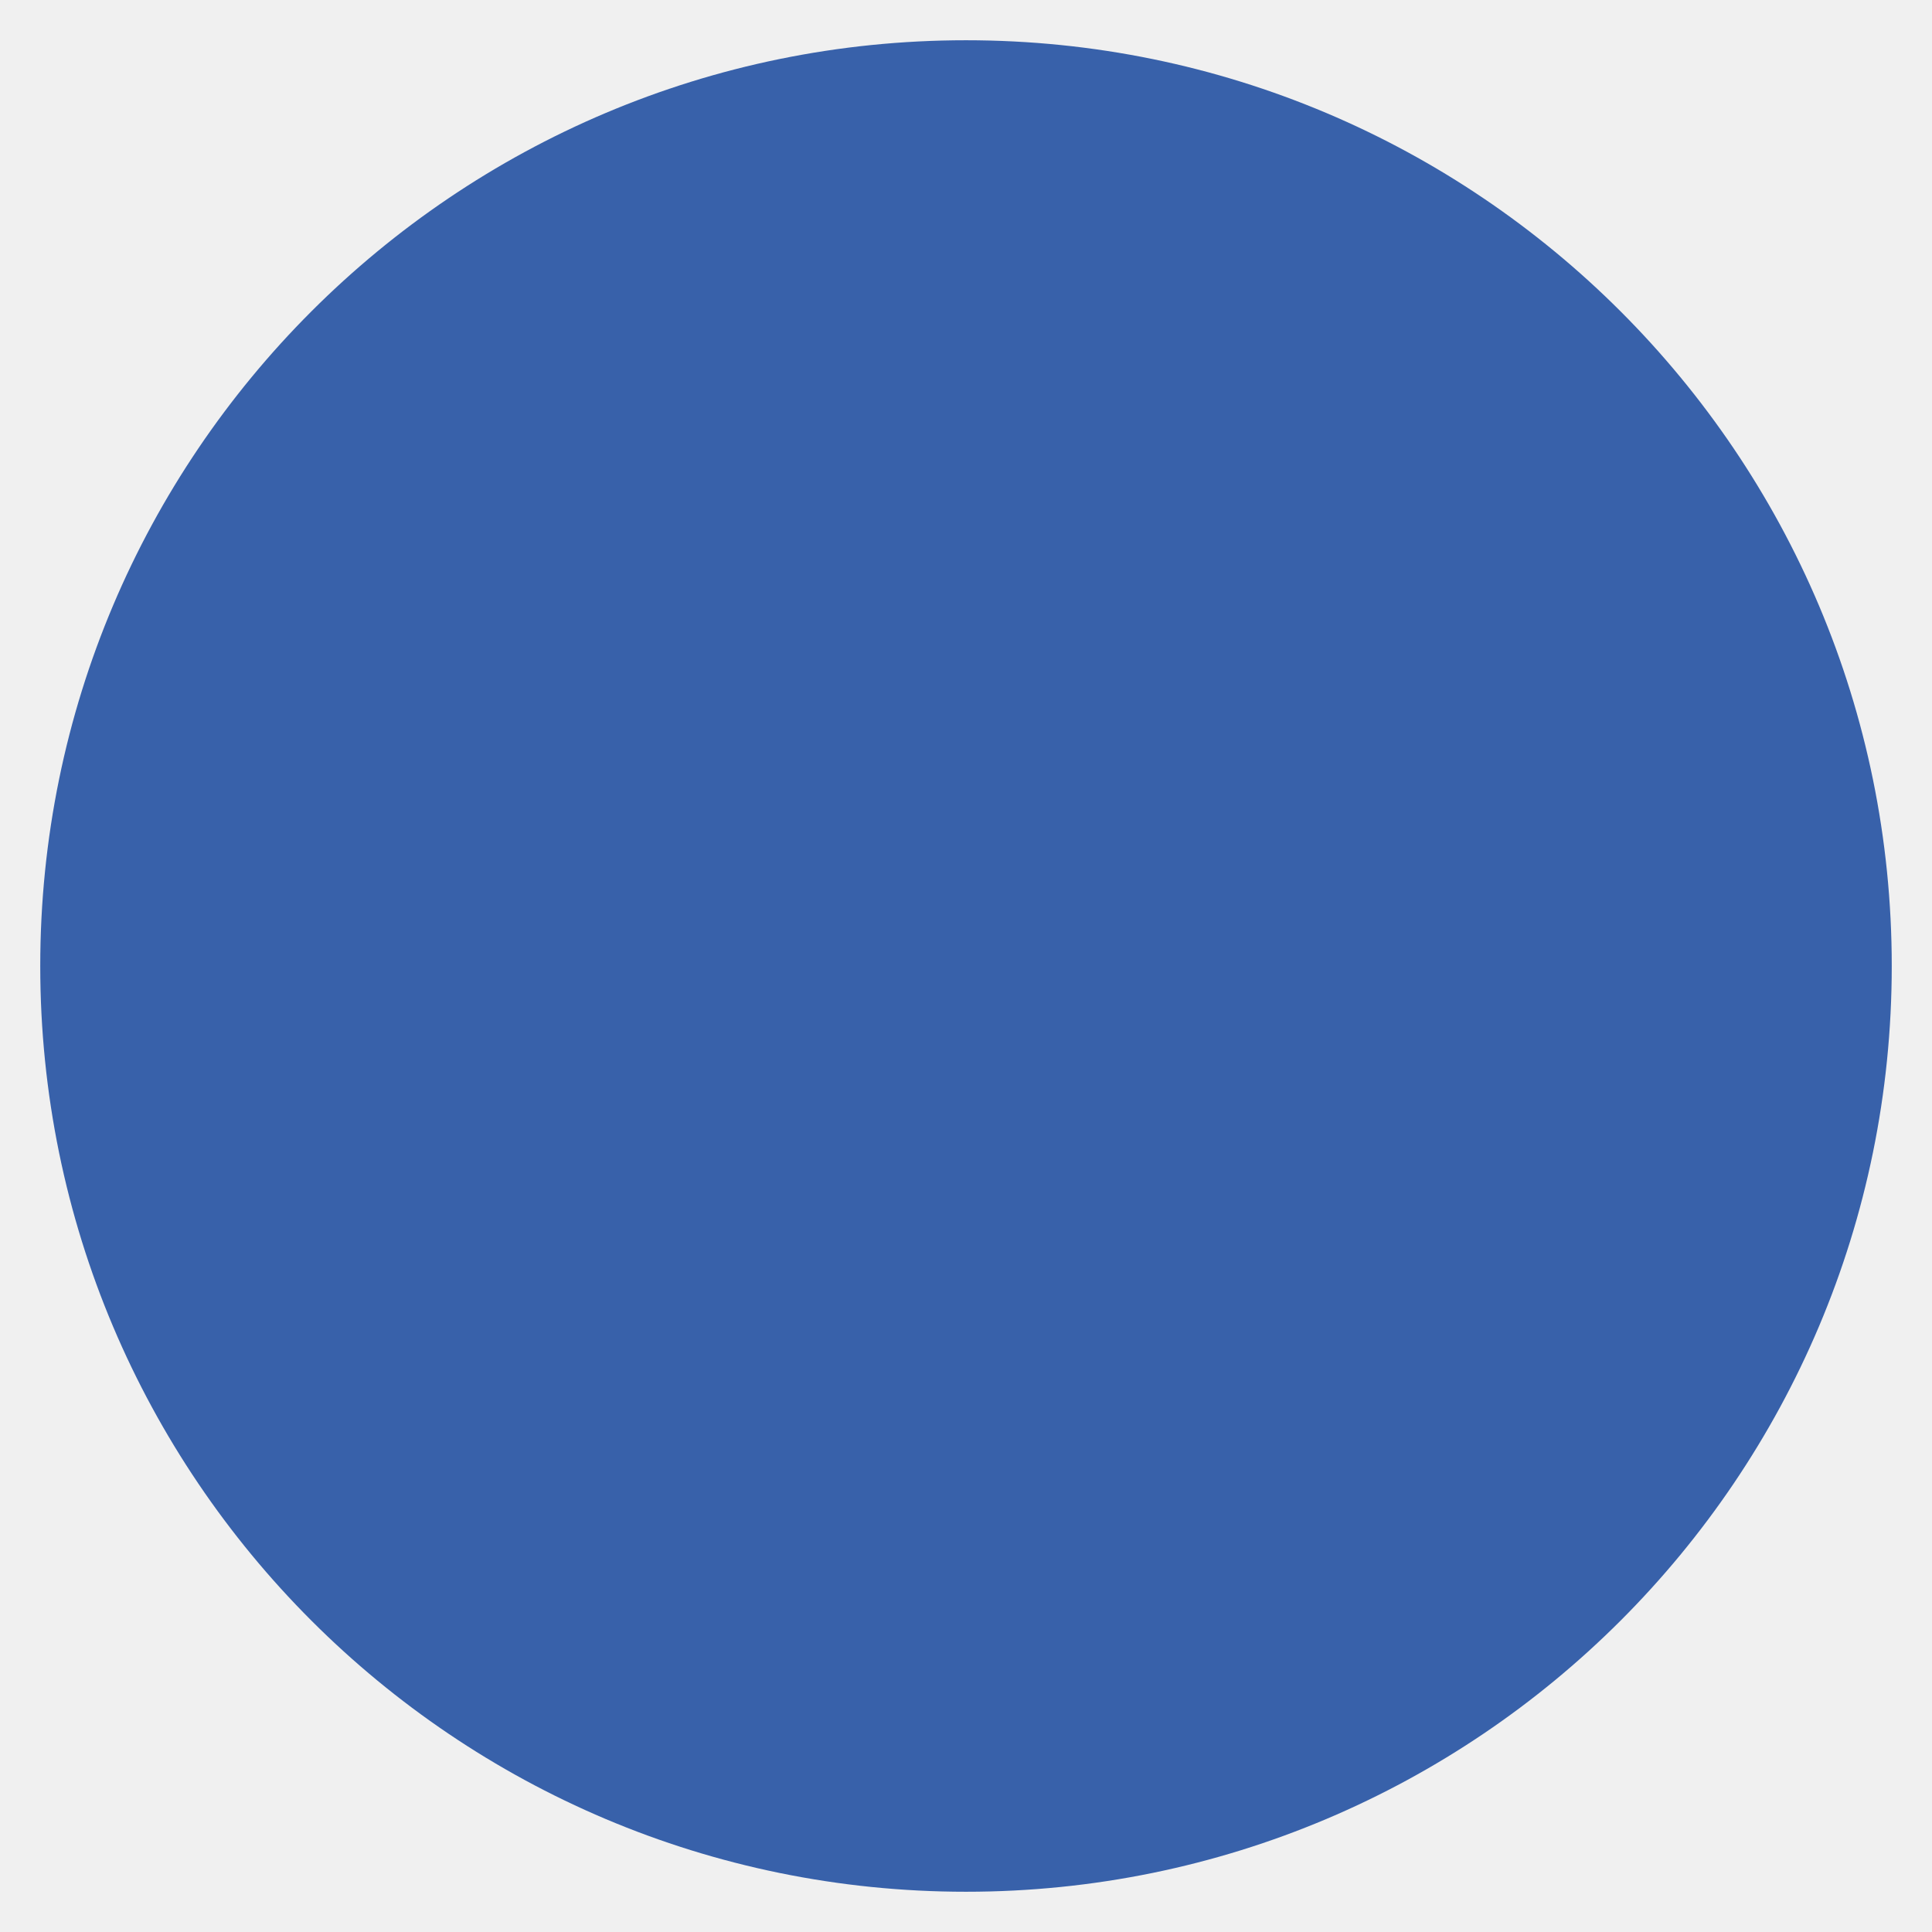
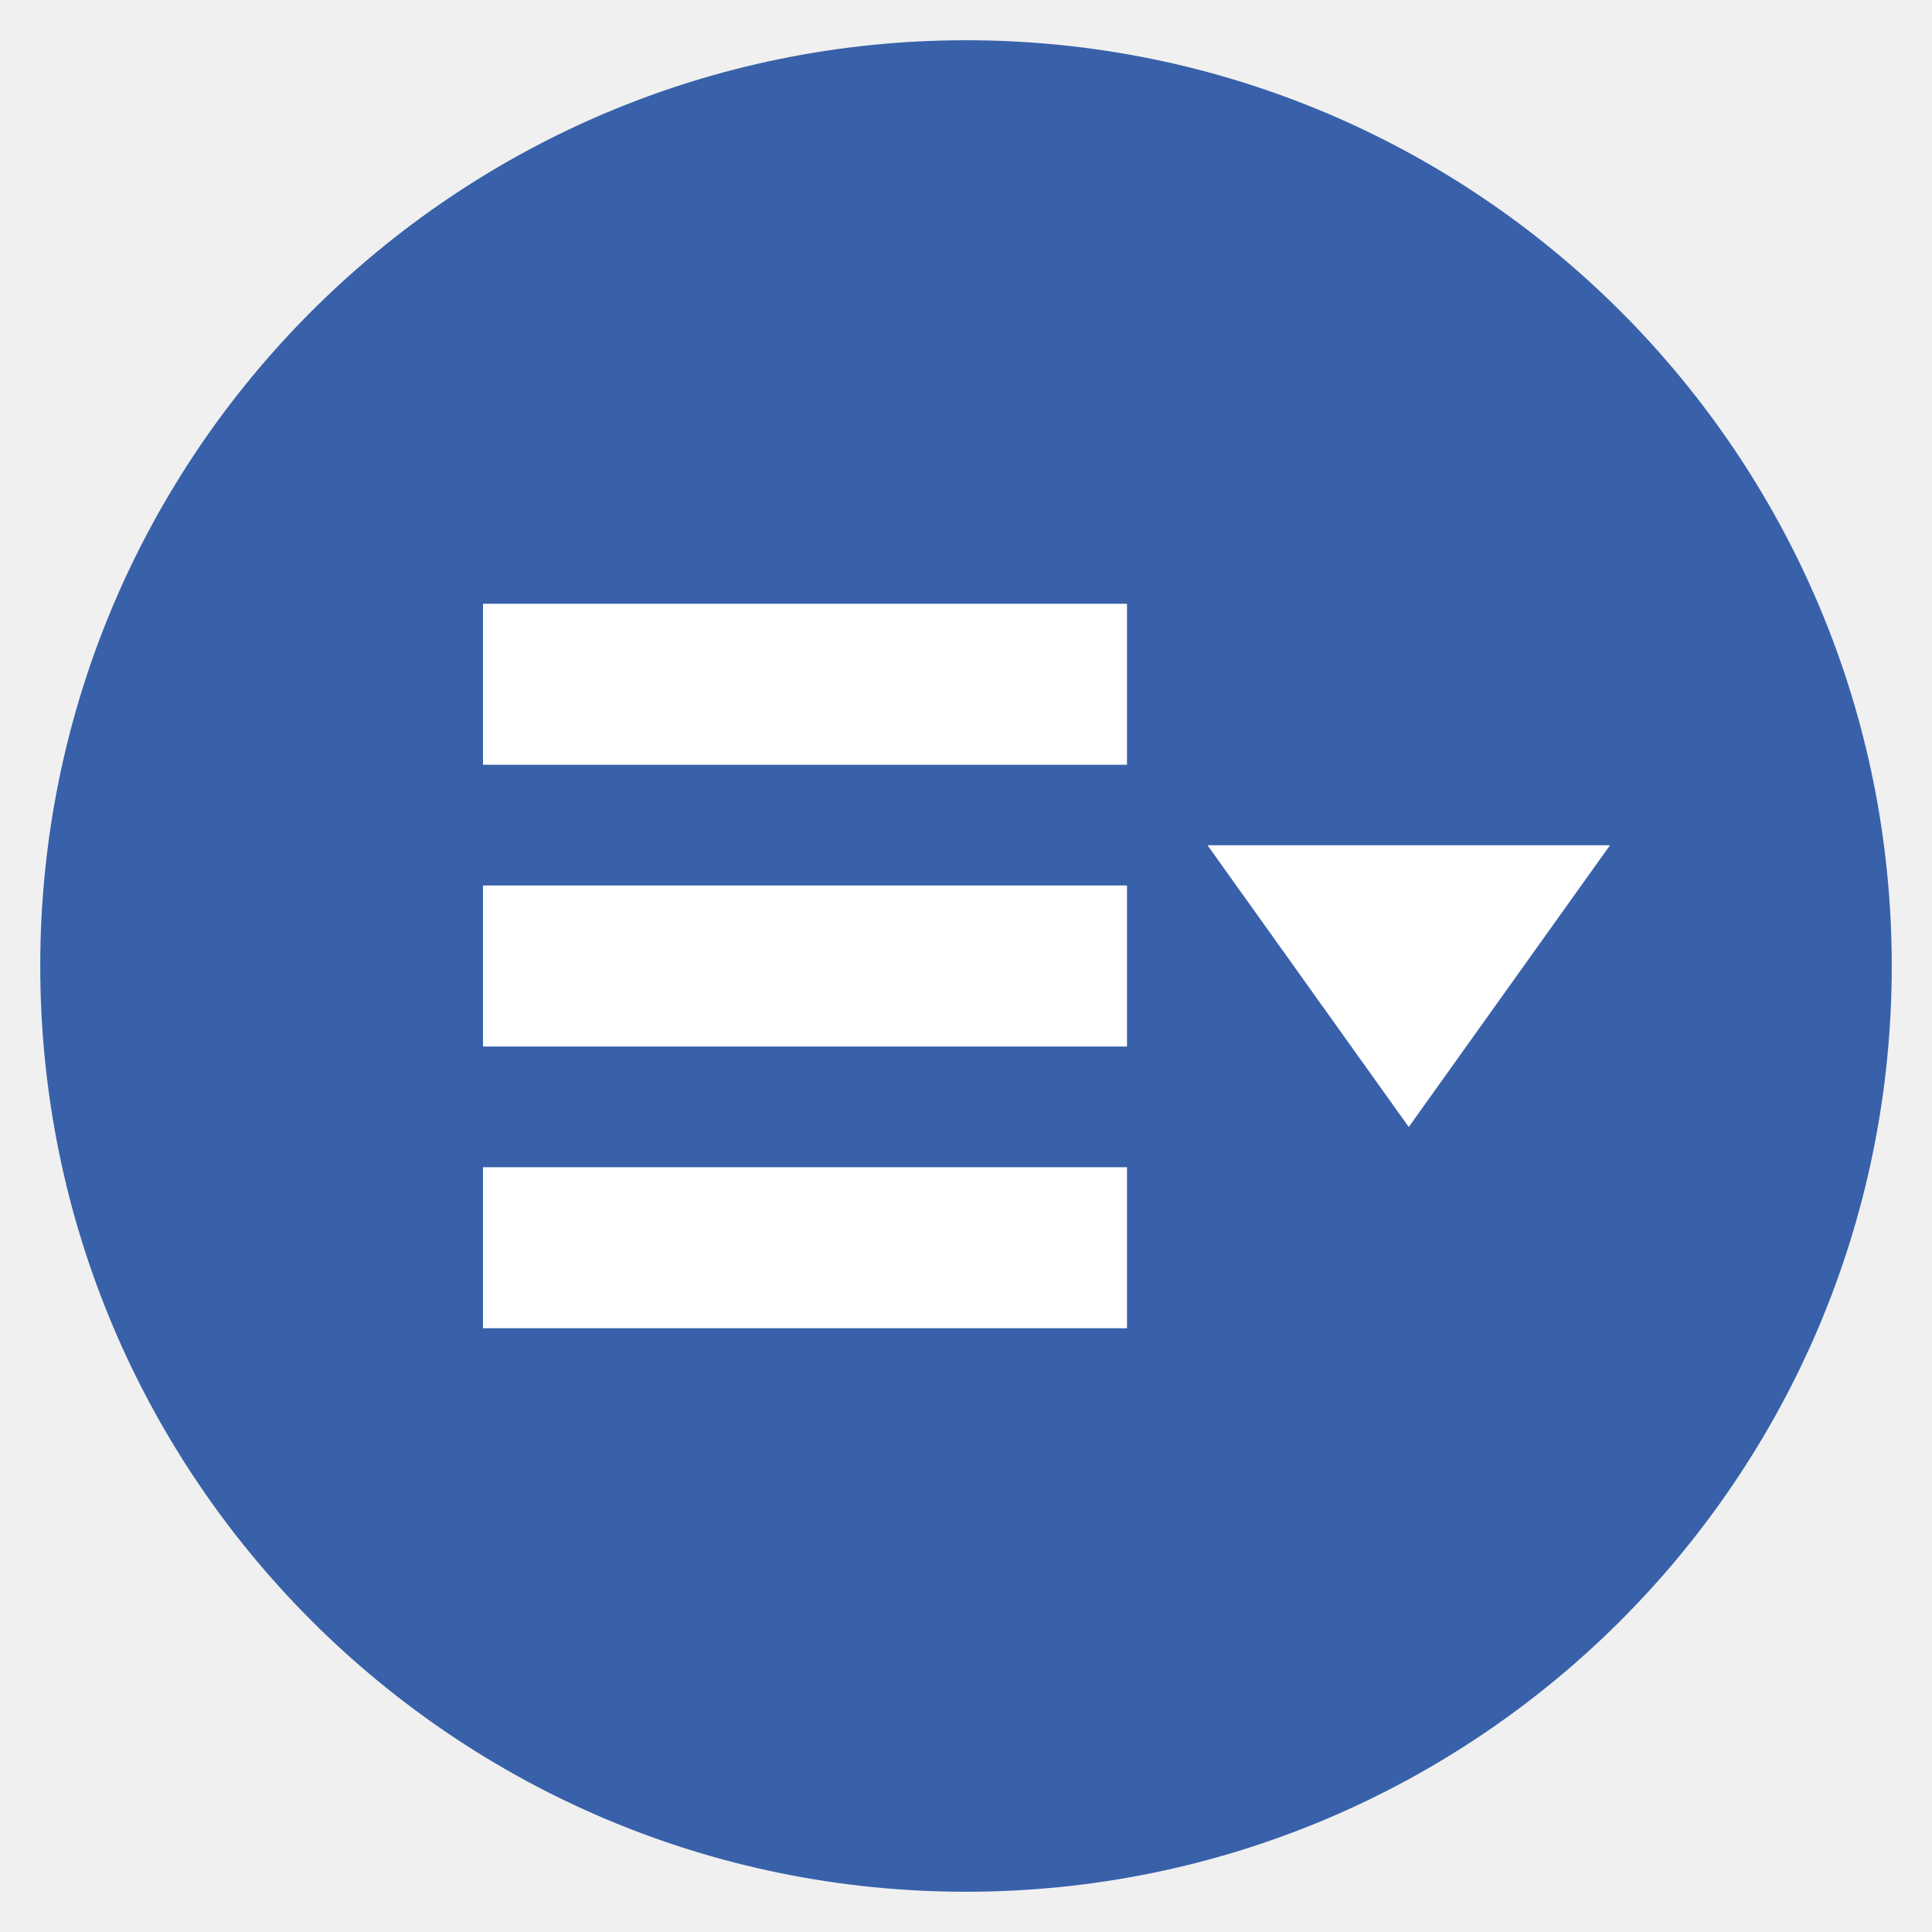
<svg xmlns="http://www.w3.org/2000/svg" viewBox="0 0 48 48" id="svg2" version="1.1">
  <defs id="defs4">
    <linearGradient id="linearGradient3764" x1="1" x2="47" gradientUnits="userSpaceOnUse" gradientTransform="matrix(0,-1,1,0,-1.5e-6,48)">
      <stop stop-color="#3861aa" stop-opacity="1" id="stop7" />
      <stop offset="1" stop-color="#3861aa" stop-opacity="1" id="stop9" />
    </linearGradient>
    <clipPath id="clipPath-407047653">
-       <g transform="translate(0,-1004.362)" id="g12">
-         <path d="m -24 13 c 0 1.105 -0.672 2 -1.5 2 -0.828 0 -1.5 -0.895 -1.5 -2 0 -1.105 0.672 -2 1.5 -2 0.828 0 1.5 0.895 1.5 2 z" transform="matrix(15.33333,0,0,11.5,415,878.8622)" fill="#ffffff" id="path14" />
-       </g>
+       <circle cx="24" cy="24" r="23" id="path14" />
    </clipPath>
    <clipPath id="clipPath-419054027">
-       <g transform="translate(0,-1004.362)" id="g17">
-         <path d="m -24 13 c 0 1.105 -0.672 2 -1.5 2 -0.828 0 -1.5 -0.895 -1.5 -2 0 -1.105 0.672 -2 1.5 -2 0.828 0 1.5 0.895 1.5 2 z" transform="matrix(15.33333,0,0,11.5,415,878.8622)" fill="#ffffff" id="path19" />
-       </g>
+       <circle cx="24" cy="24" r="23" id="path19" />
    </clipPath>
  </defs>
  <g id="g29" style="fill:#3861aa;fill-opacity:1">
    <path d="m 24 1 c 12.703 0 23 10.297 23 23 c 0 12.703 -10.297 23 -23 23 -12.703 0 -23 -10.297 -23 -23 0 -12.703 10.297 -23 23 -23 z" fill="url(#linearGradient3764)" fill-opacity="1" id="path31" style="fill:#3861aa;fill-opacity:1" />
  </g>
  <g id="g33" />
  <g id="g53" style="fill:#ffffff">
    <g clip-path="url(#clipPath-419054027)" id="g55" style="fill:#3861aa">
      <g id="g57" style="fill:#3861aa">
        <path d="m 12 15 l 16 0 l 0 4 l -16 0 m 0 -4" fill="#ffffff" stroke="none" fill-rule="nonzero" fill-opacity="1" id="path59" style="fill:#ffffff" />
        <path d="m 12 29 l 16 0 l 0 4 l -16 0 m 0 -4" fill="#ffffff" stroke="none" fill-rule="nonzero" fill-opacity="1" id="path61" style="fill:#ffffff" />
        <path d="m 12 22 l 16 0 l 0 4 l -16 0 m 0 -4" fill="#ffffff" stroke="none" fill-rule="nonzero" fill-opacity="1" id="path63" style="fill:#ffffff" />
        <path d="m 30 21 l 5 7 l 5 -7 m -10 0" fill="#ffffff" stroke="none" fill-rule="nonzero" fill-opacity="1" id="path65" style="fill:#ffffff" />
      </g>
    </g>
  </g>
</svg>
